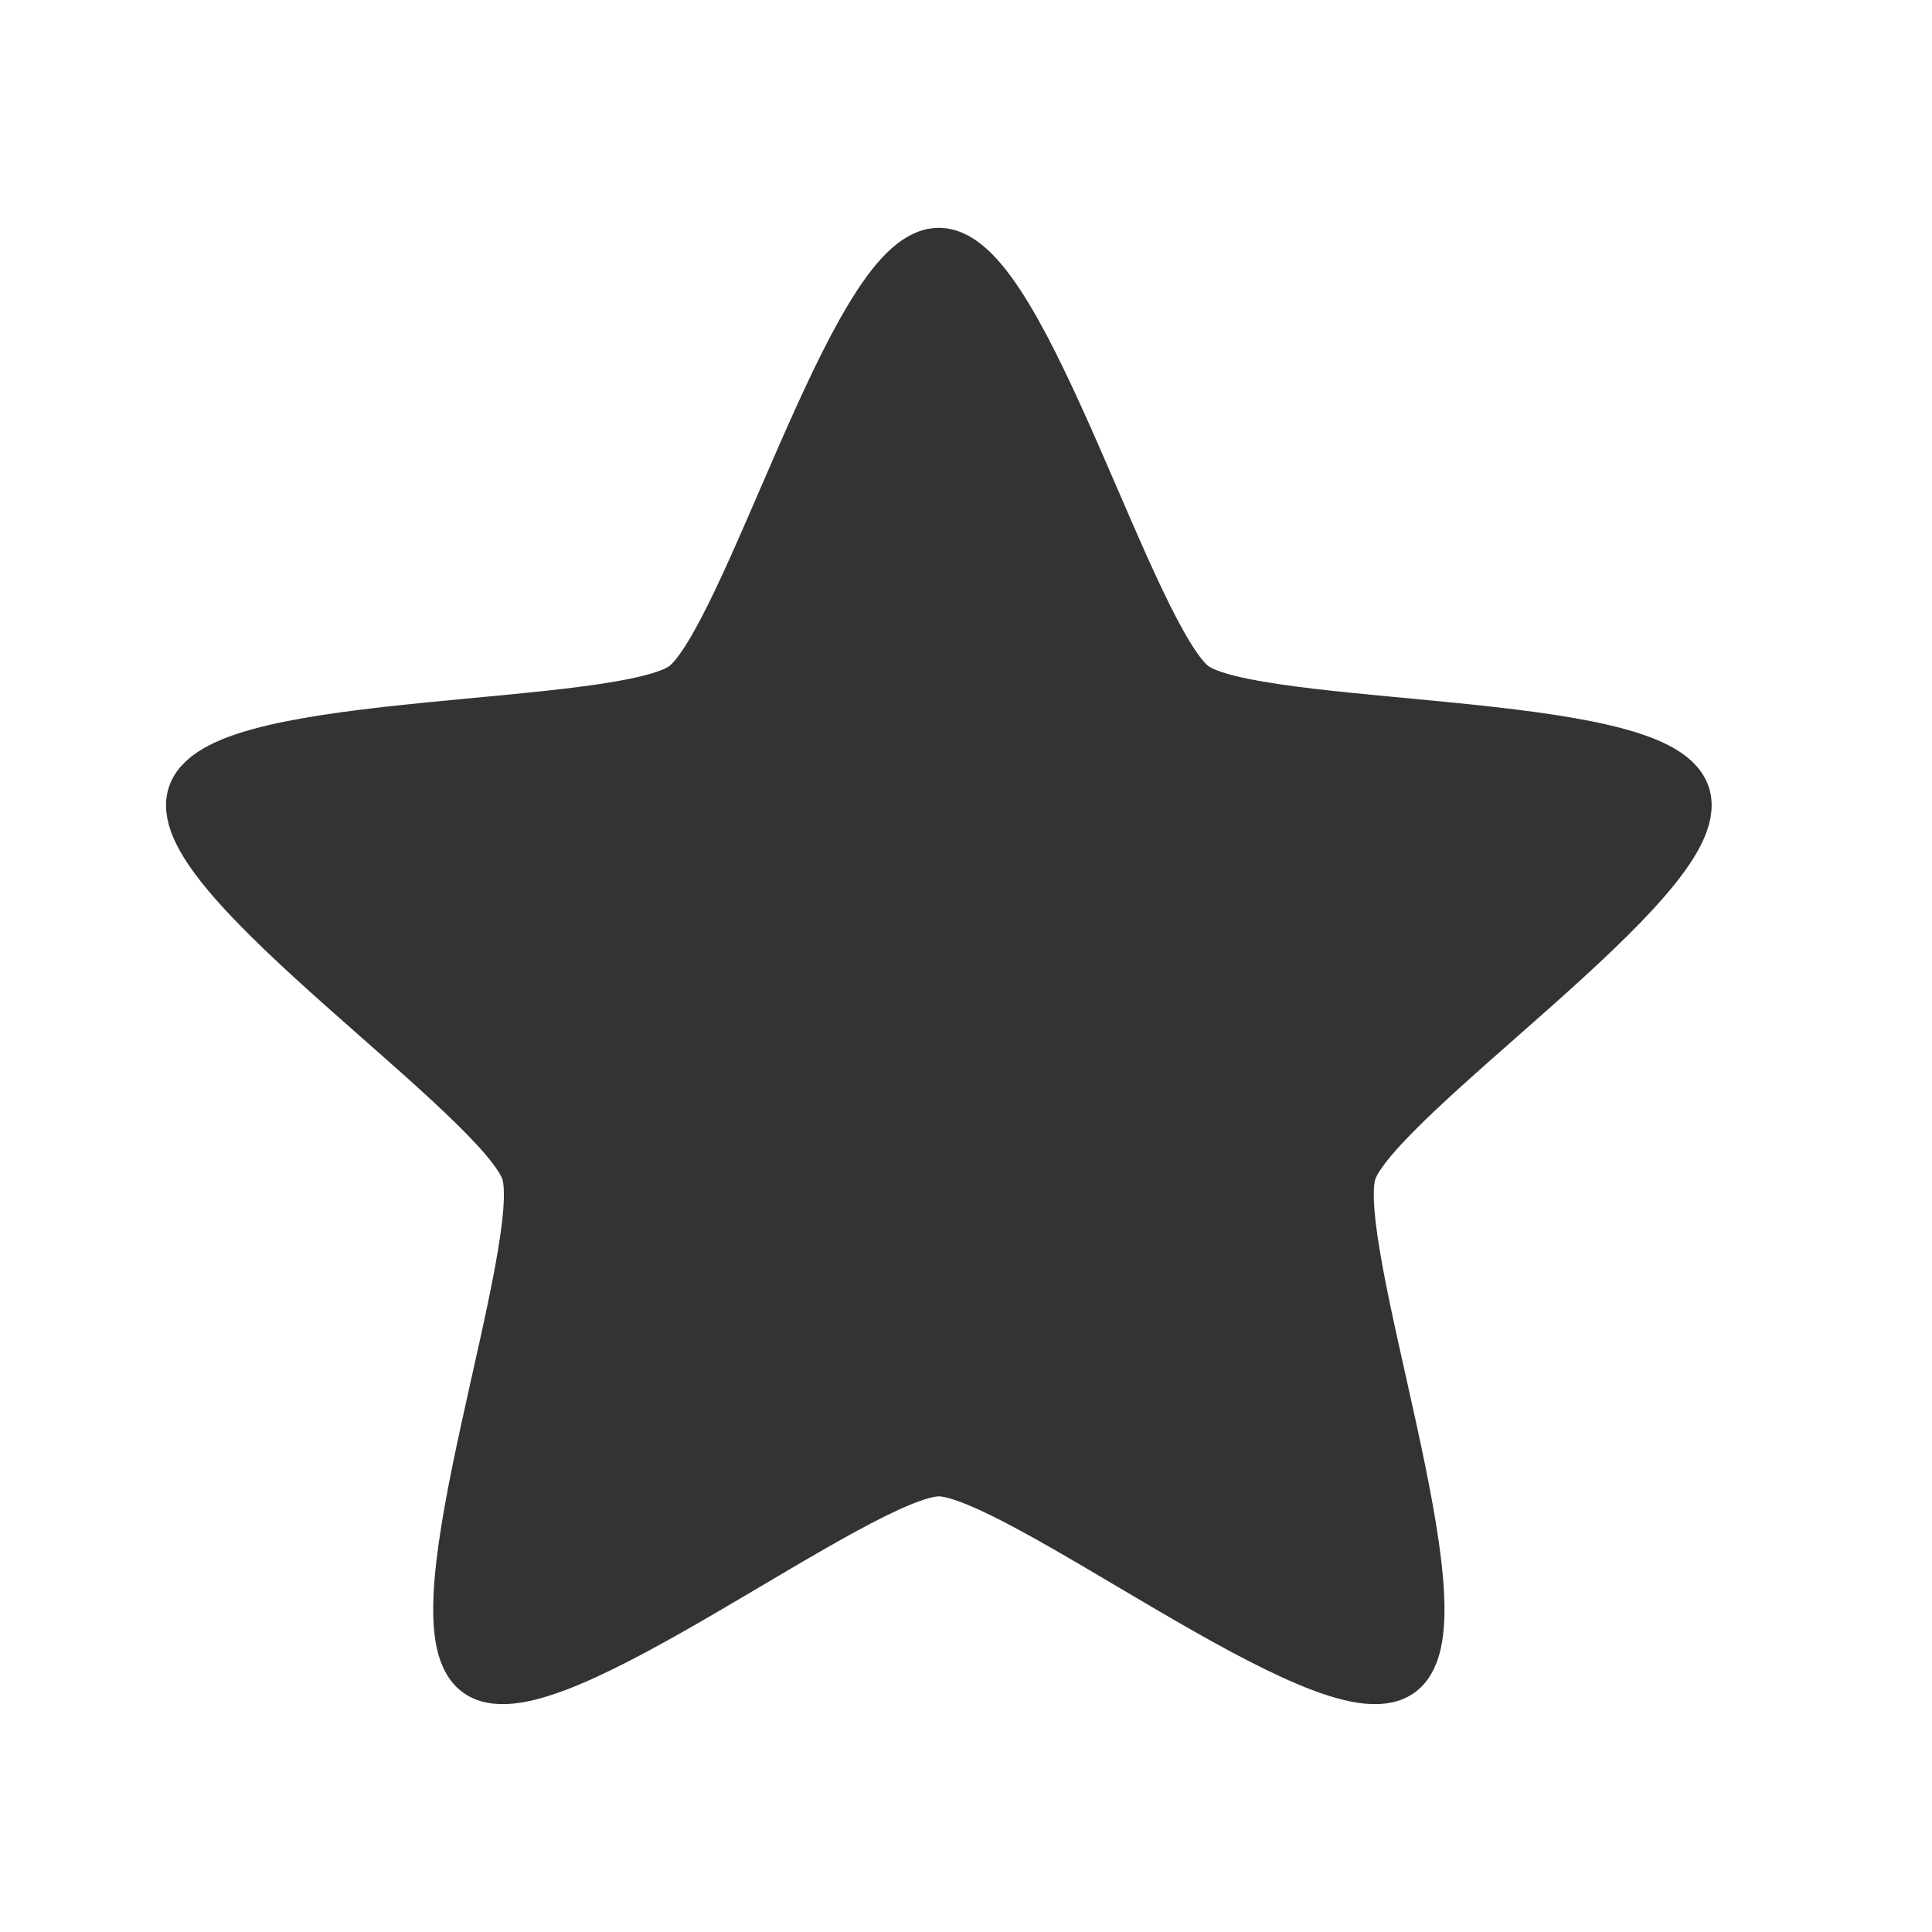
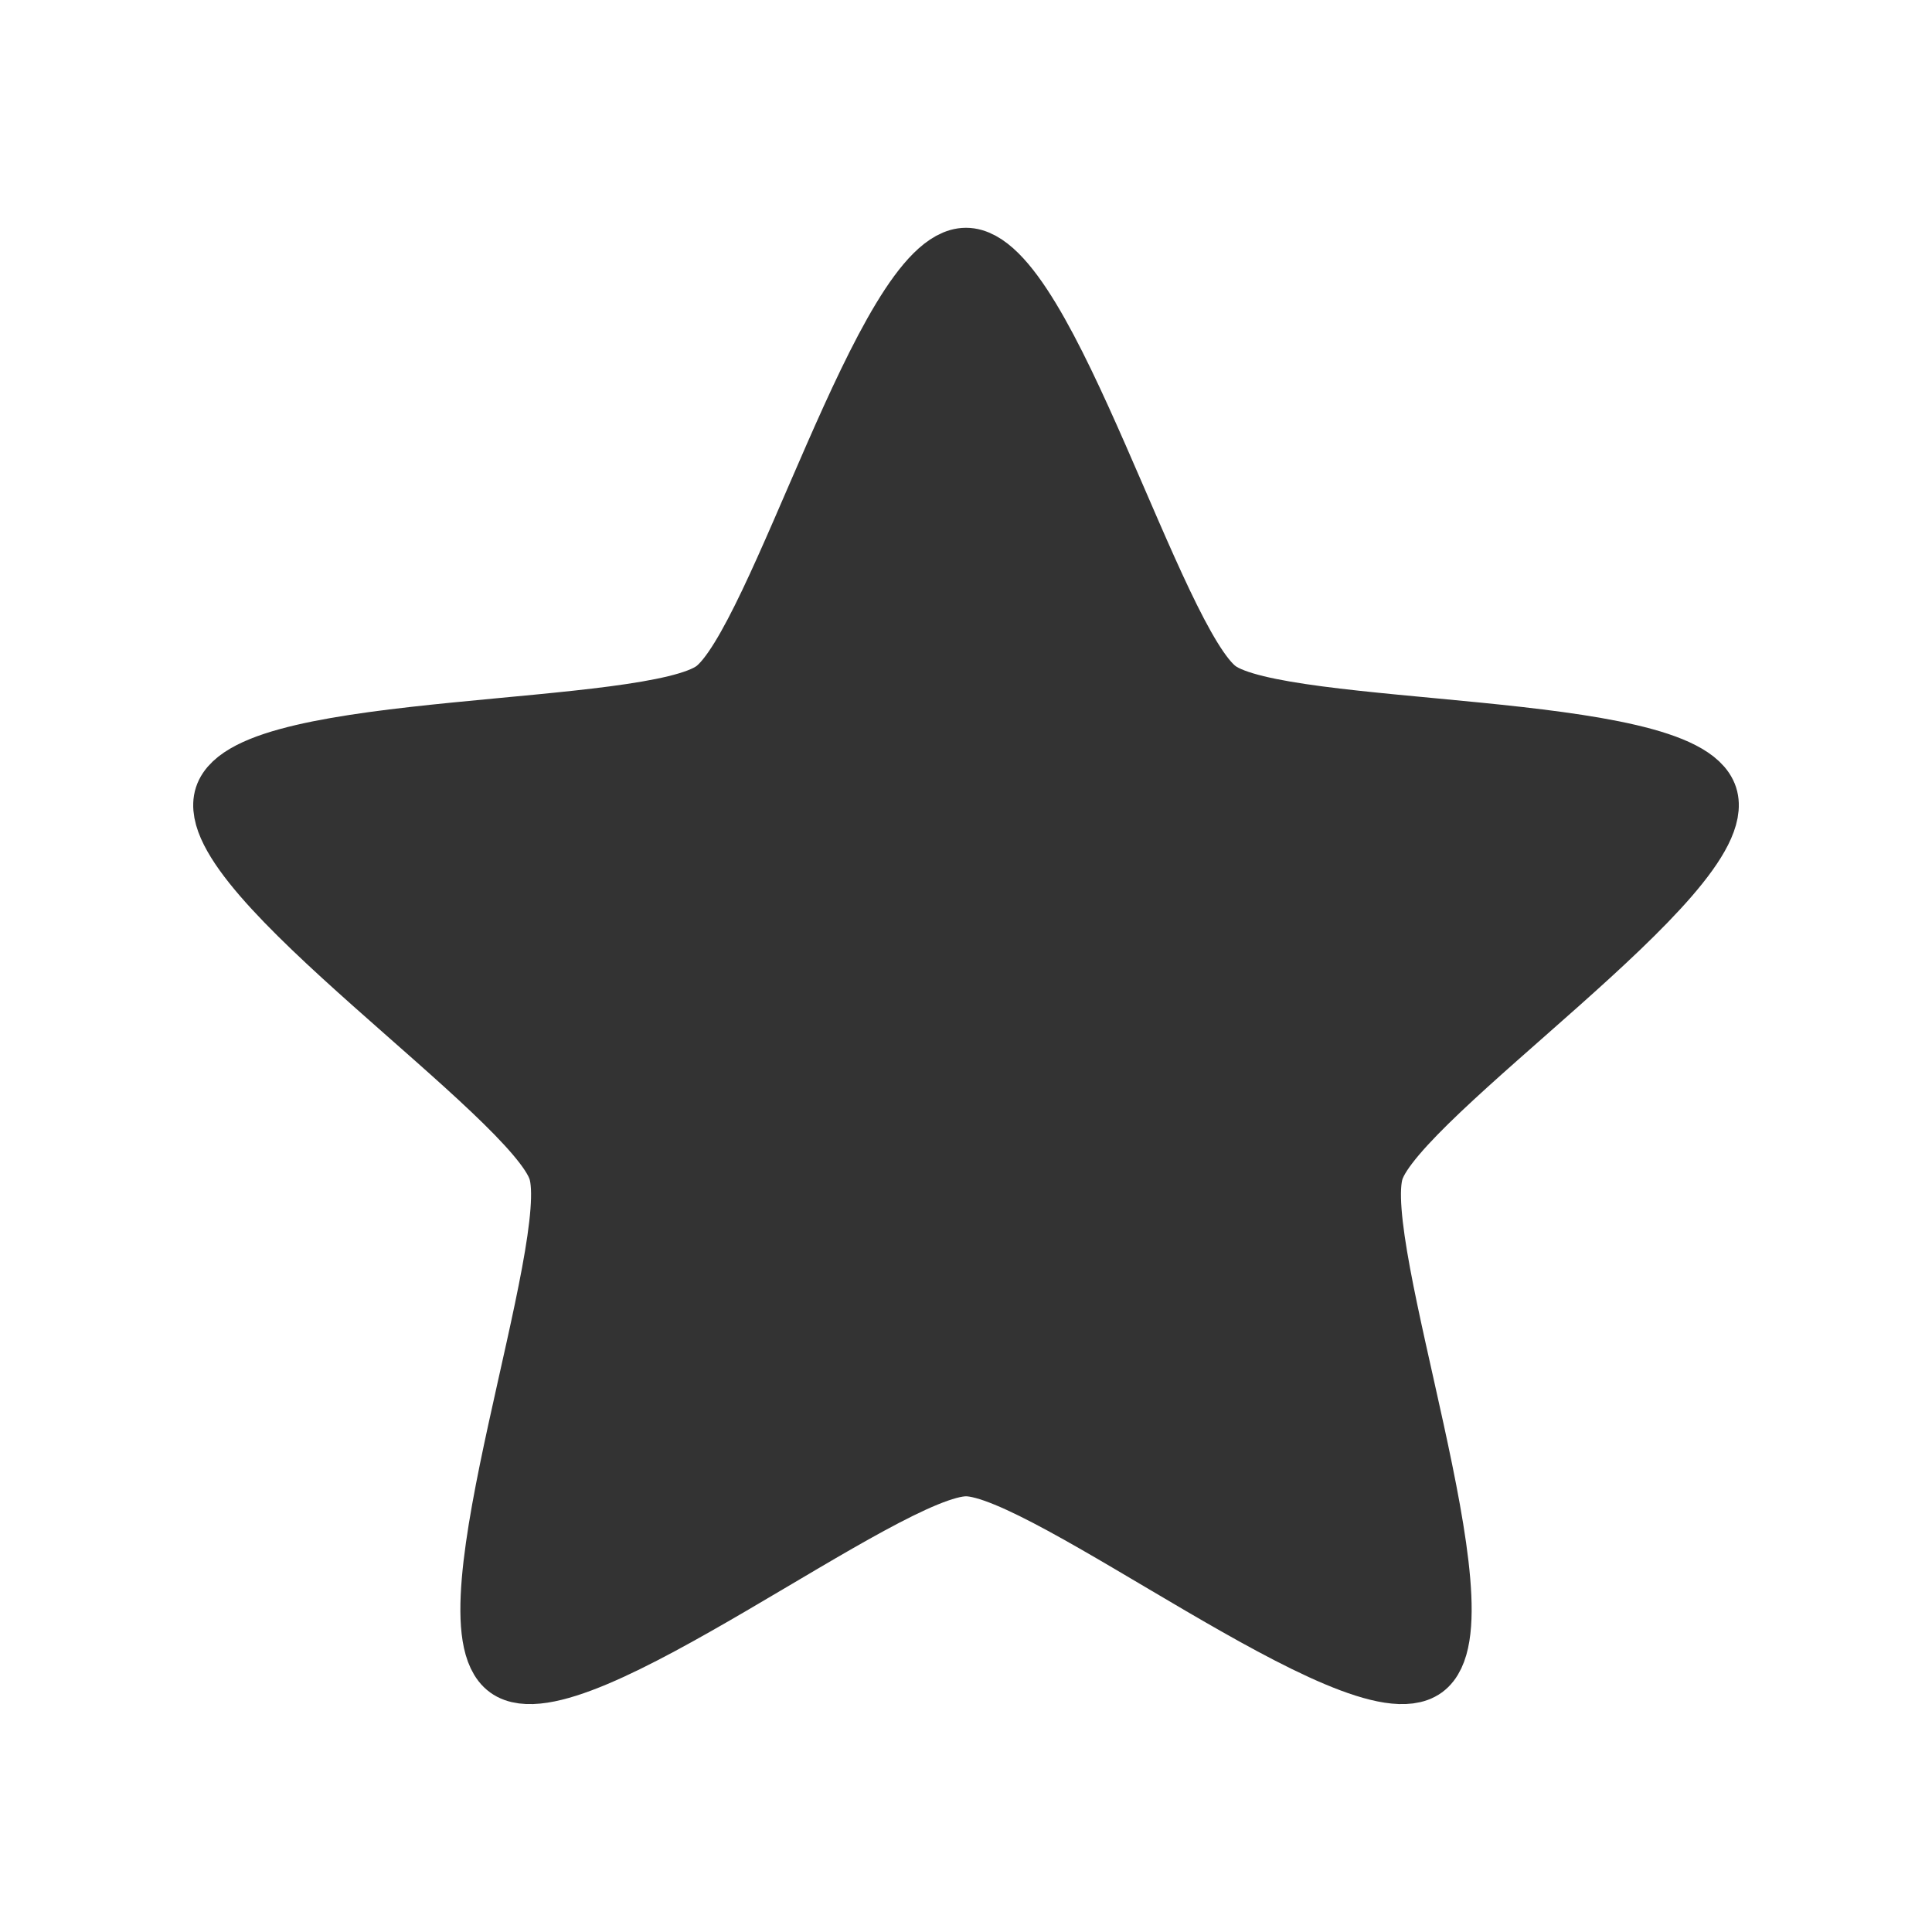
- <svg xmlns="http://www.w3.org/2000/svg" width="128" height="128" version="1.1" viewBox="0 0 128 128">
-   <path d="m62.2 17.094c-5.307 0-12.401 25.543-16.694 28.663-4.294 3.119-30.779 1.973-32.419 7.02-1.64 5.047 20.461 19.687 22.101 24.735 1.64 5.047-7.635 29.882-3.341 33.001 4.294 3.119 25.046-13.376 30.354-13.376 5.307 1e-6 26.06 16.495 30.354 13.376 4.294-3.119-4.981-27.954-3.341-33.001 1.64-5.047 23.741-19.687 22.101-24.735-1.64-5.047-28.125-3.901-32.419-7.02-4.294-3.119-11.387-28.663-16.694-28.663z" fill="#333" stroke="#333" stroke-linejoin="round" stroke-width="4" />
+ <svg xmlns="http://www.w3.org/2000/svg" width="128" height="128" version="1.1" viewBox="0 0 128 128" id="svg4">
+   <defs id="defs8" />
+   <path d="m 64,17.091 c -5.307,0 -12.401,25.543 -16.694,28.663 -4.294,3.119 -30.779,1.973 -32.419,7.02 -1.64,5.047 20.461,19.687 22.101,24.735 1.64,5.047 -7.635,29.882 -3.341,33.001 4.294,3.119 25.046,-13.376 30.354,-13.376 5.307,1e-6 26.06,16.495 30.354,13.376 4.294,-3.119 -4.981,-27.954 -3.341,-33.001 1.64,-5.047 23.741,-19.687 22.101,-24.735 C 111.473,47.726 84.988,48.873 80.694,45.754 76.401,42.634 69.307,17.091 64,17.091 Z" fill="#333333" stroke="#333333" stroke-linejoin="round" stroke-width="4" id="path2" />
</svg>
